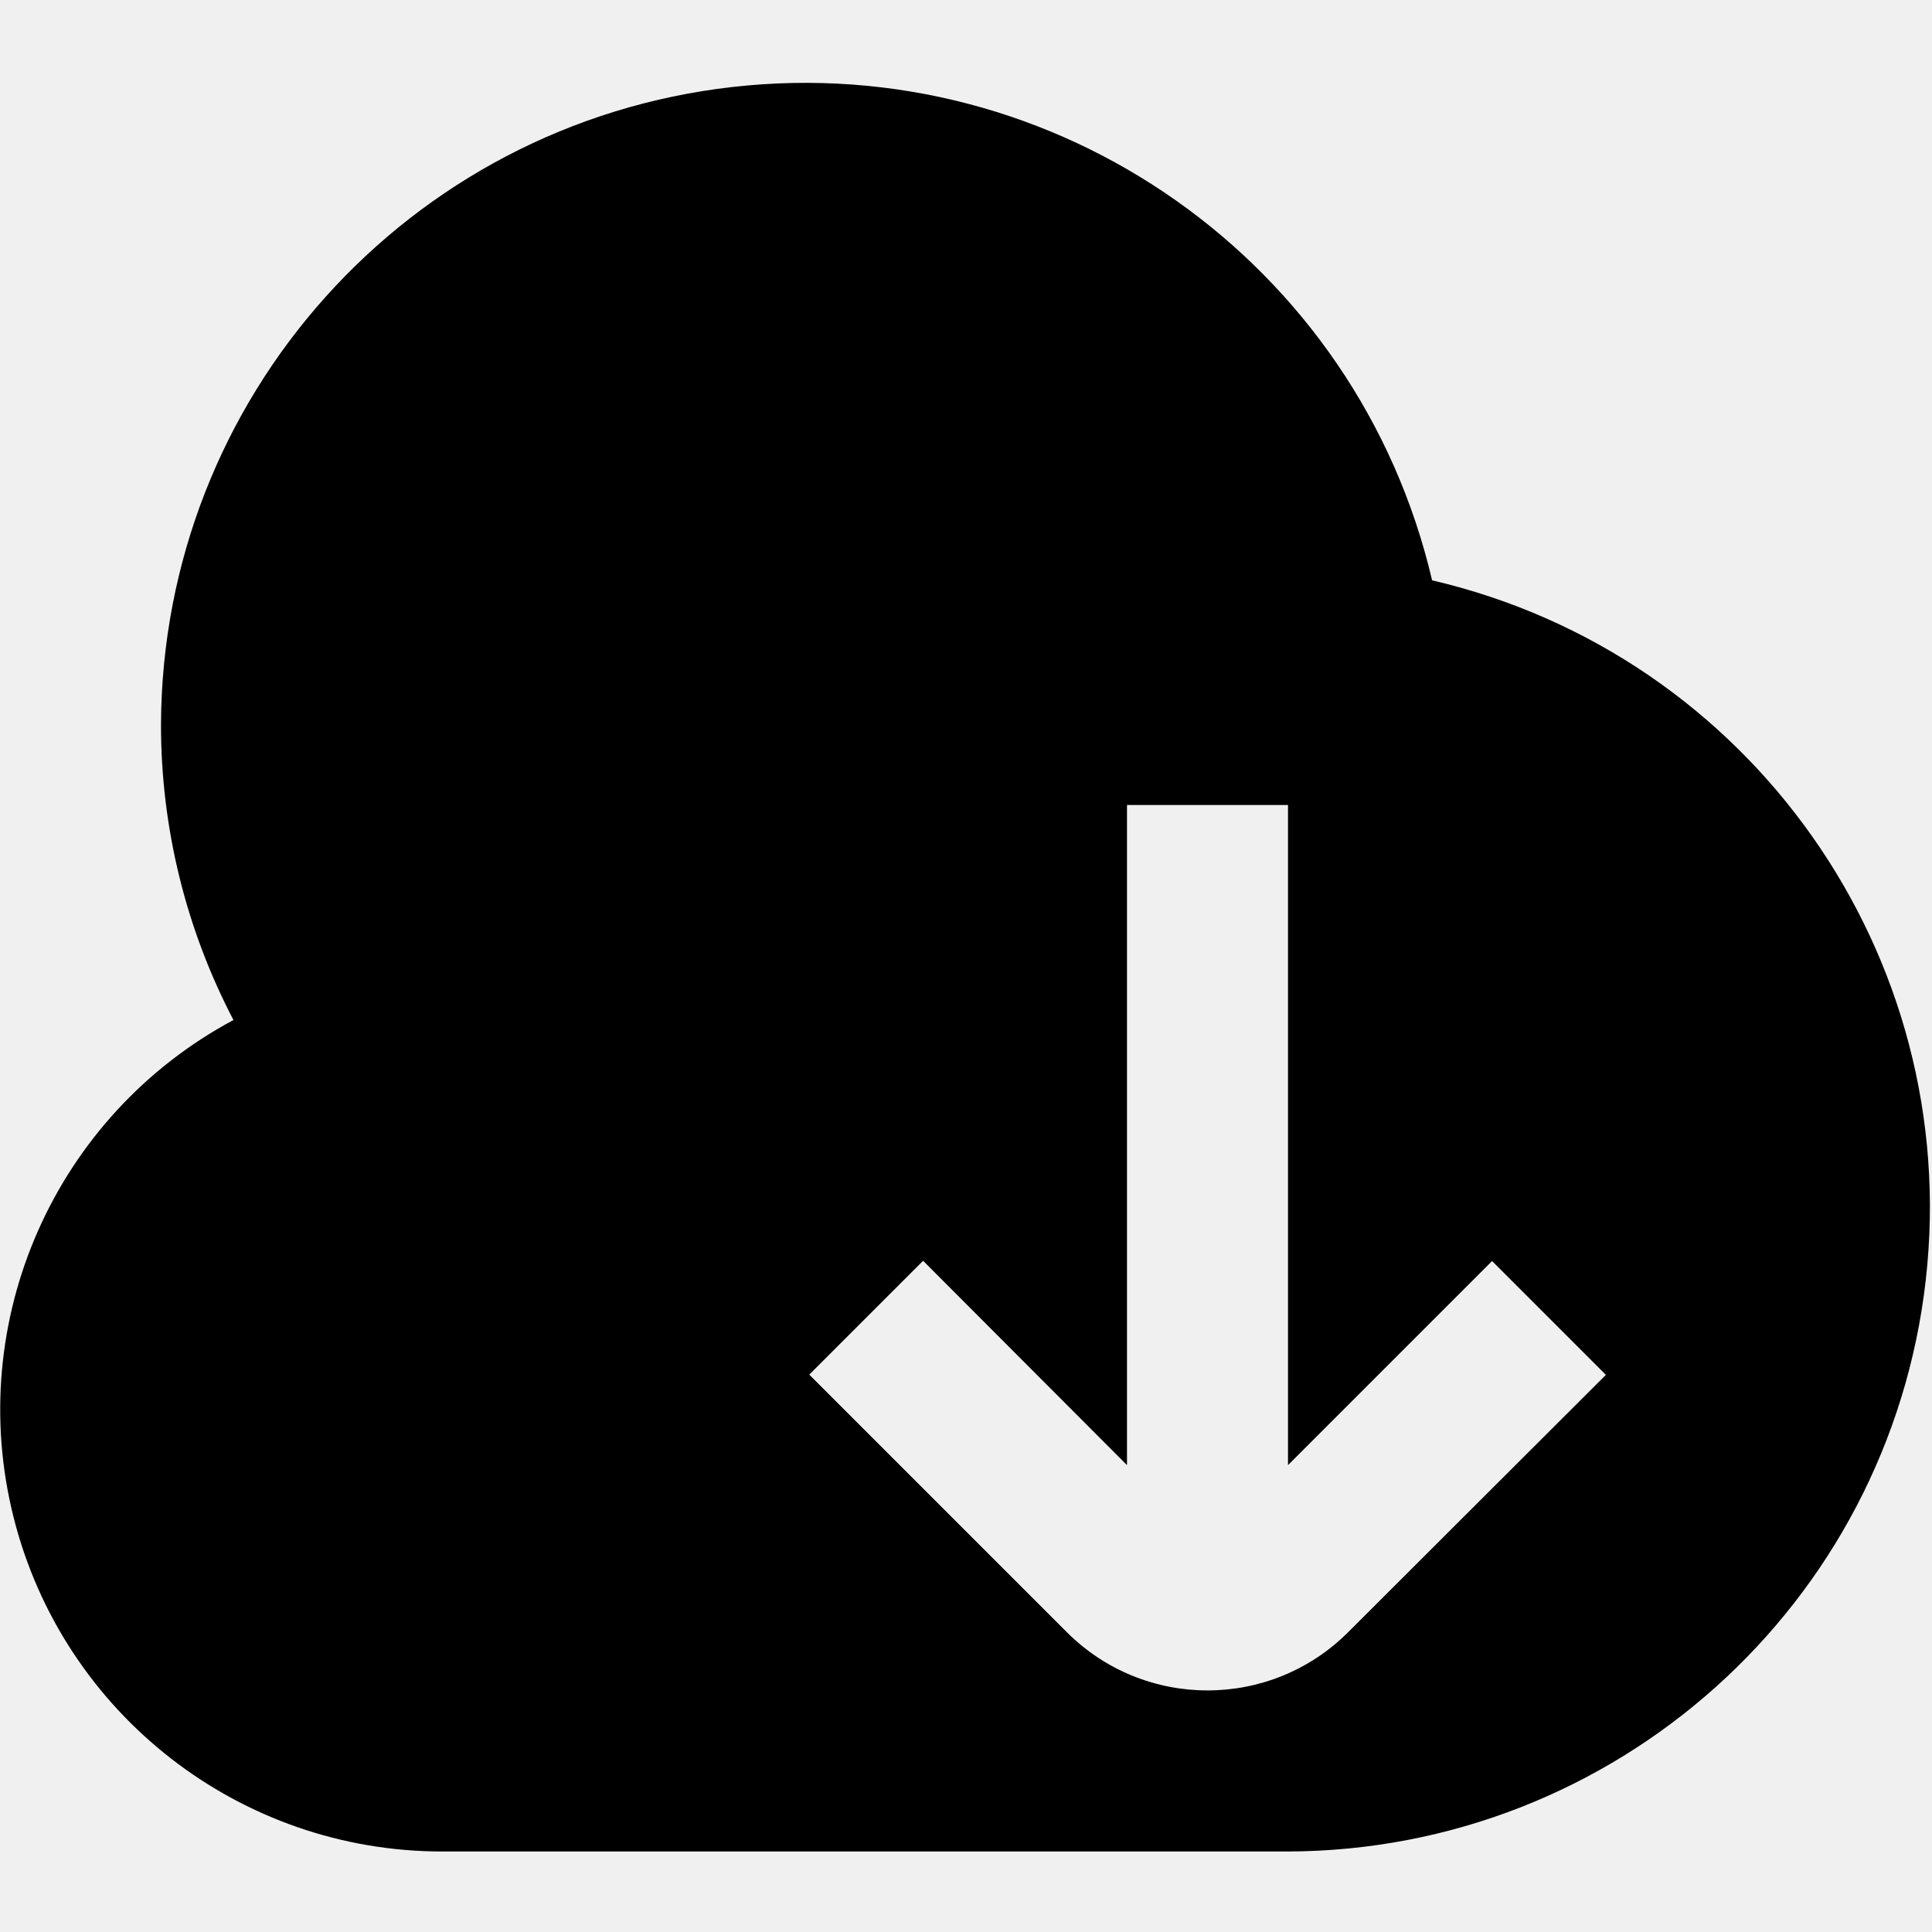
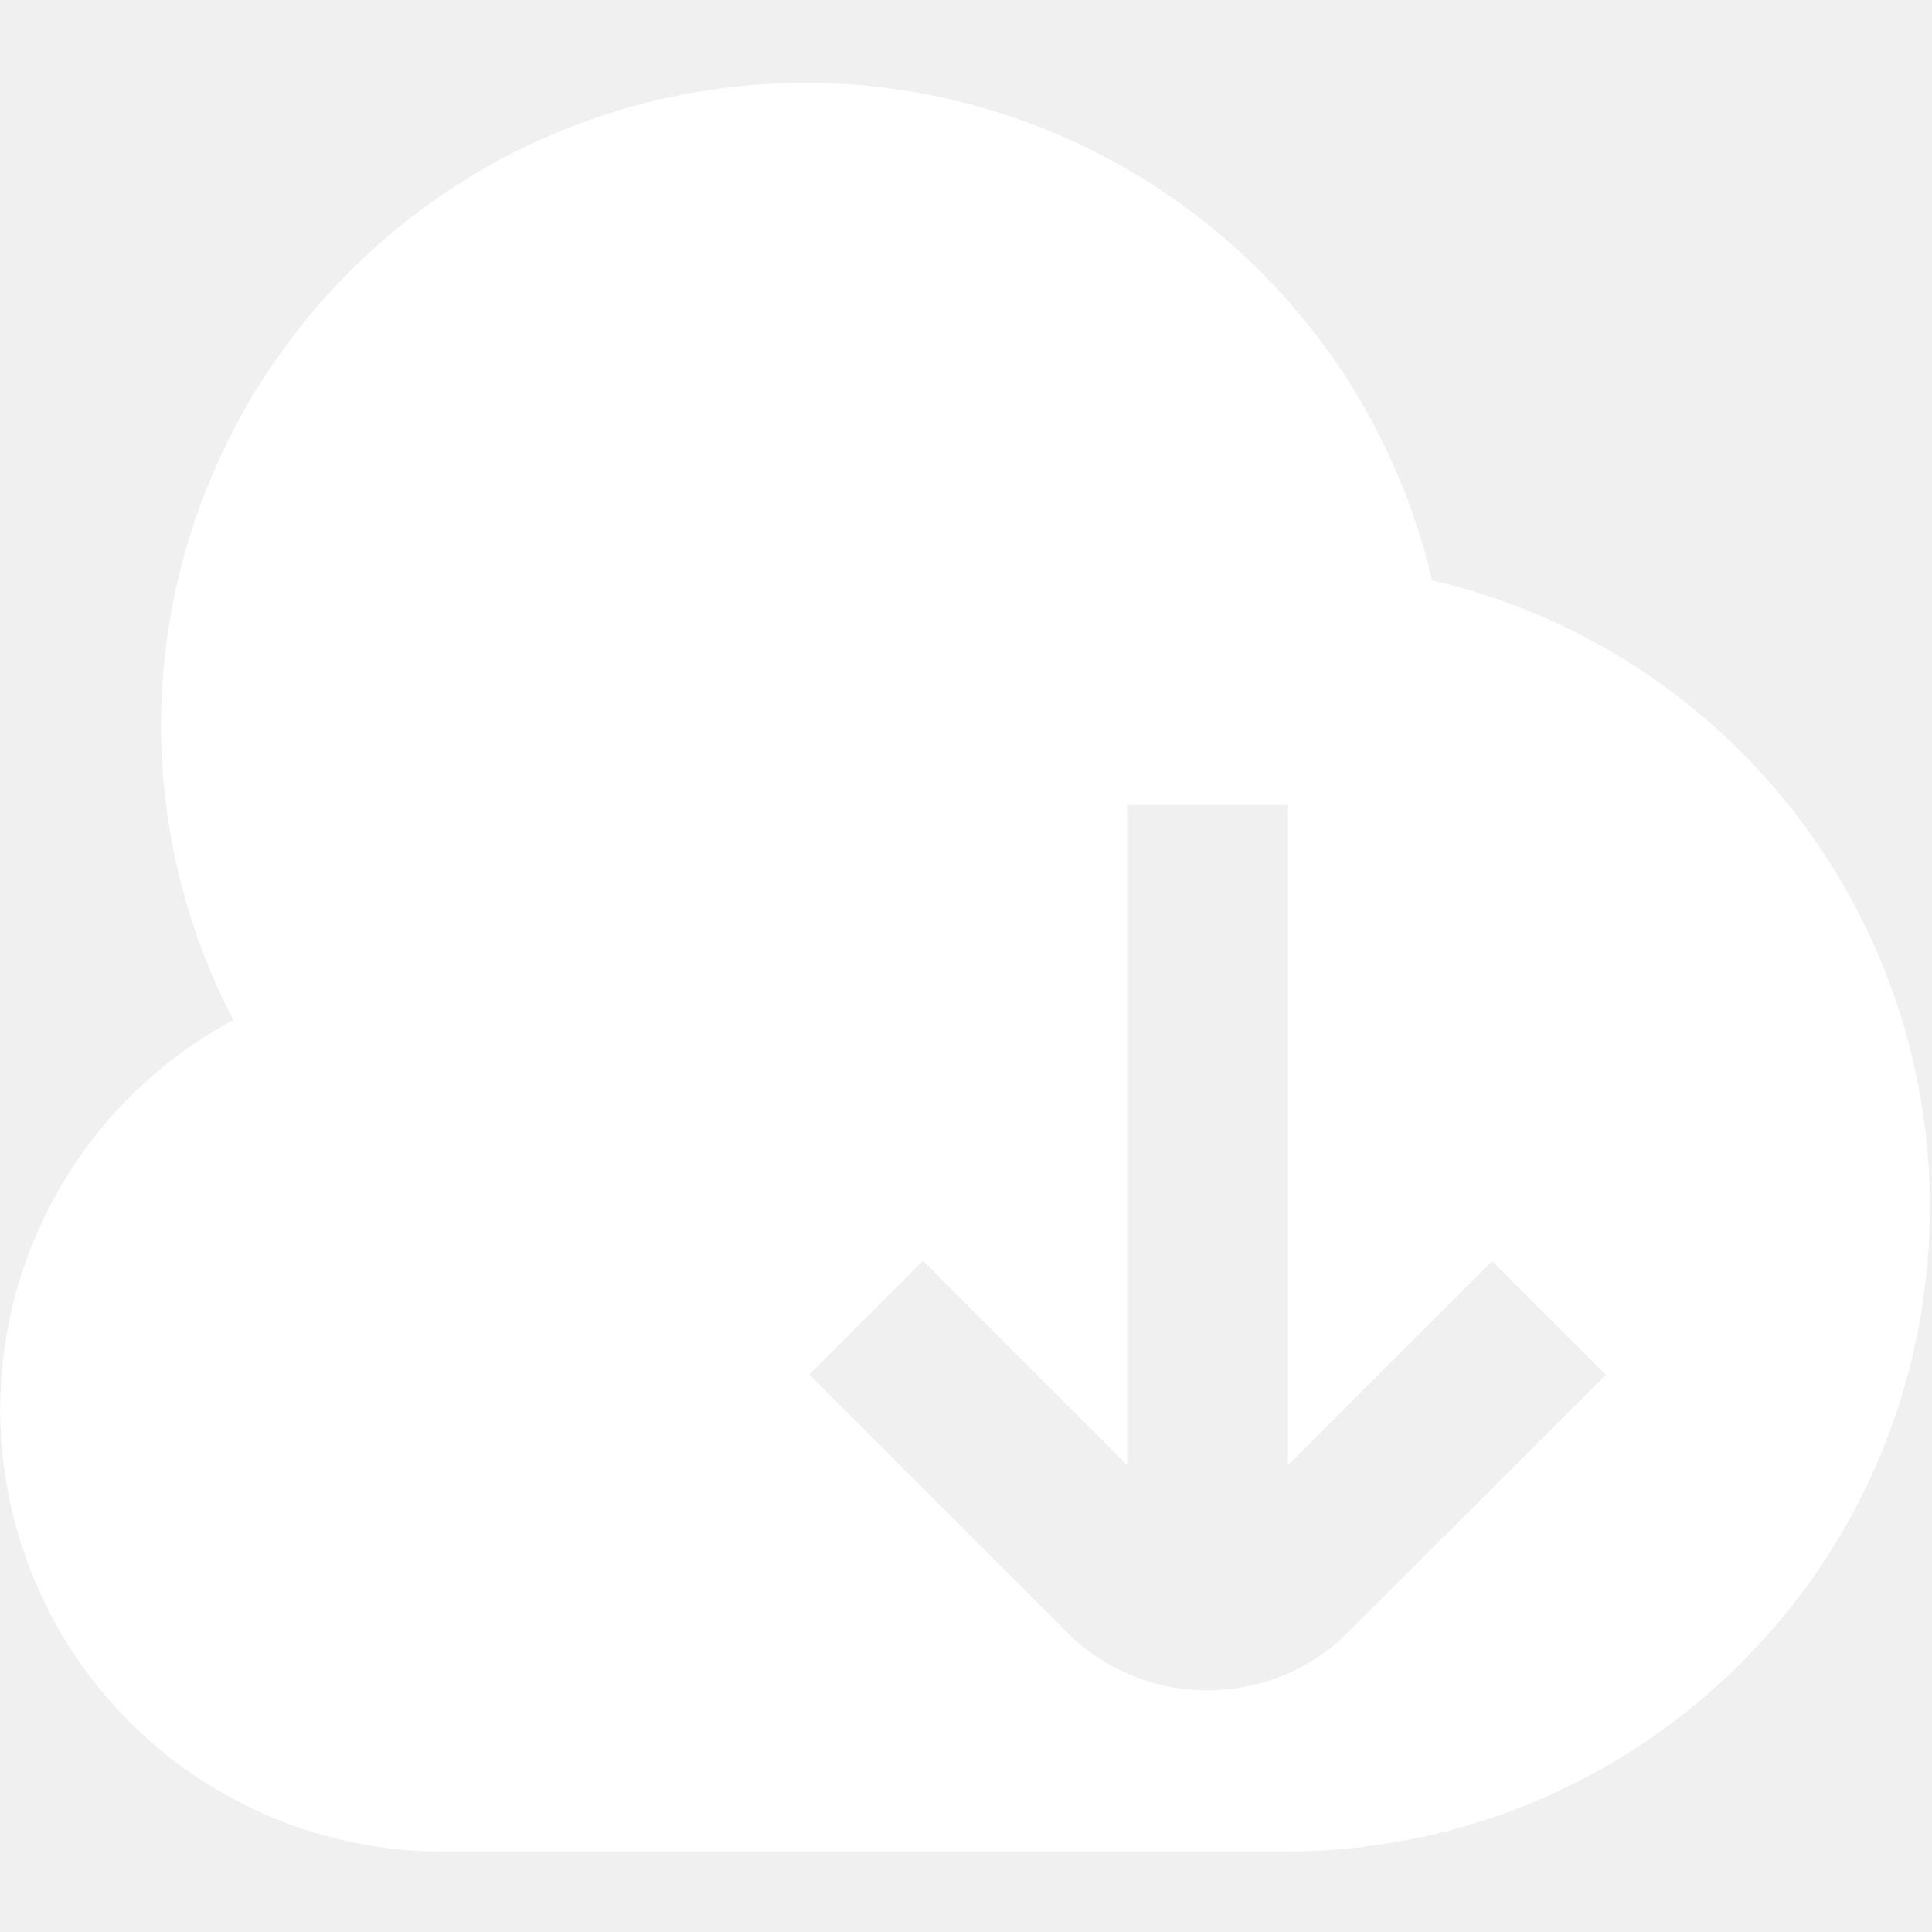
<svg xmlns="http://www.w3.org/2000/svg" id="Layer_1" height="512" viewBox="0 0 24 24" width="512" data-name="Layer 1">
-   <path d="m17.79 7.209a8 8 0 0 0 -15.79 1.791 7.912 7.912 0 0 0 .9 3.671 5.49 5.49 0 0 0 2.6 10.329h10.5a8 8 0 0 0 1.79-15.791zm-1.043 13.067a2.472 2.472 0 0 1 -3.494 0l-3.2-3.2 1.414-1.414 2.533 2.538v-8.2h2v8.2l2.535-2.535 1.414 1.414z" />
+   <path d="m17.79 7.209a8 8 0 0 0 -15.79 1.791 7.912 7.912 0 0 0 .9 3.671 5.49 5.49 0 0 0 2.6 10.329h10.5a8 8 0 0 0 1.79-15.791zm-1.043 13.067a2.472 2.472 0 0 1 -3.494 0l-3.2-3.2 1.414-1.414 2.533 2.538v-8.2h2v8.2l2.535-2.535 1.414 1.414z" fill="#fff" />
</svg>
